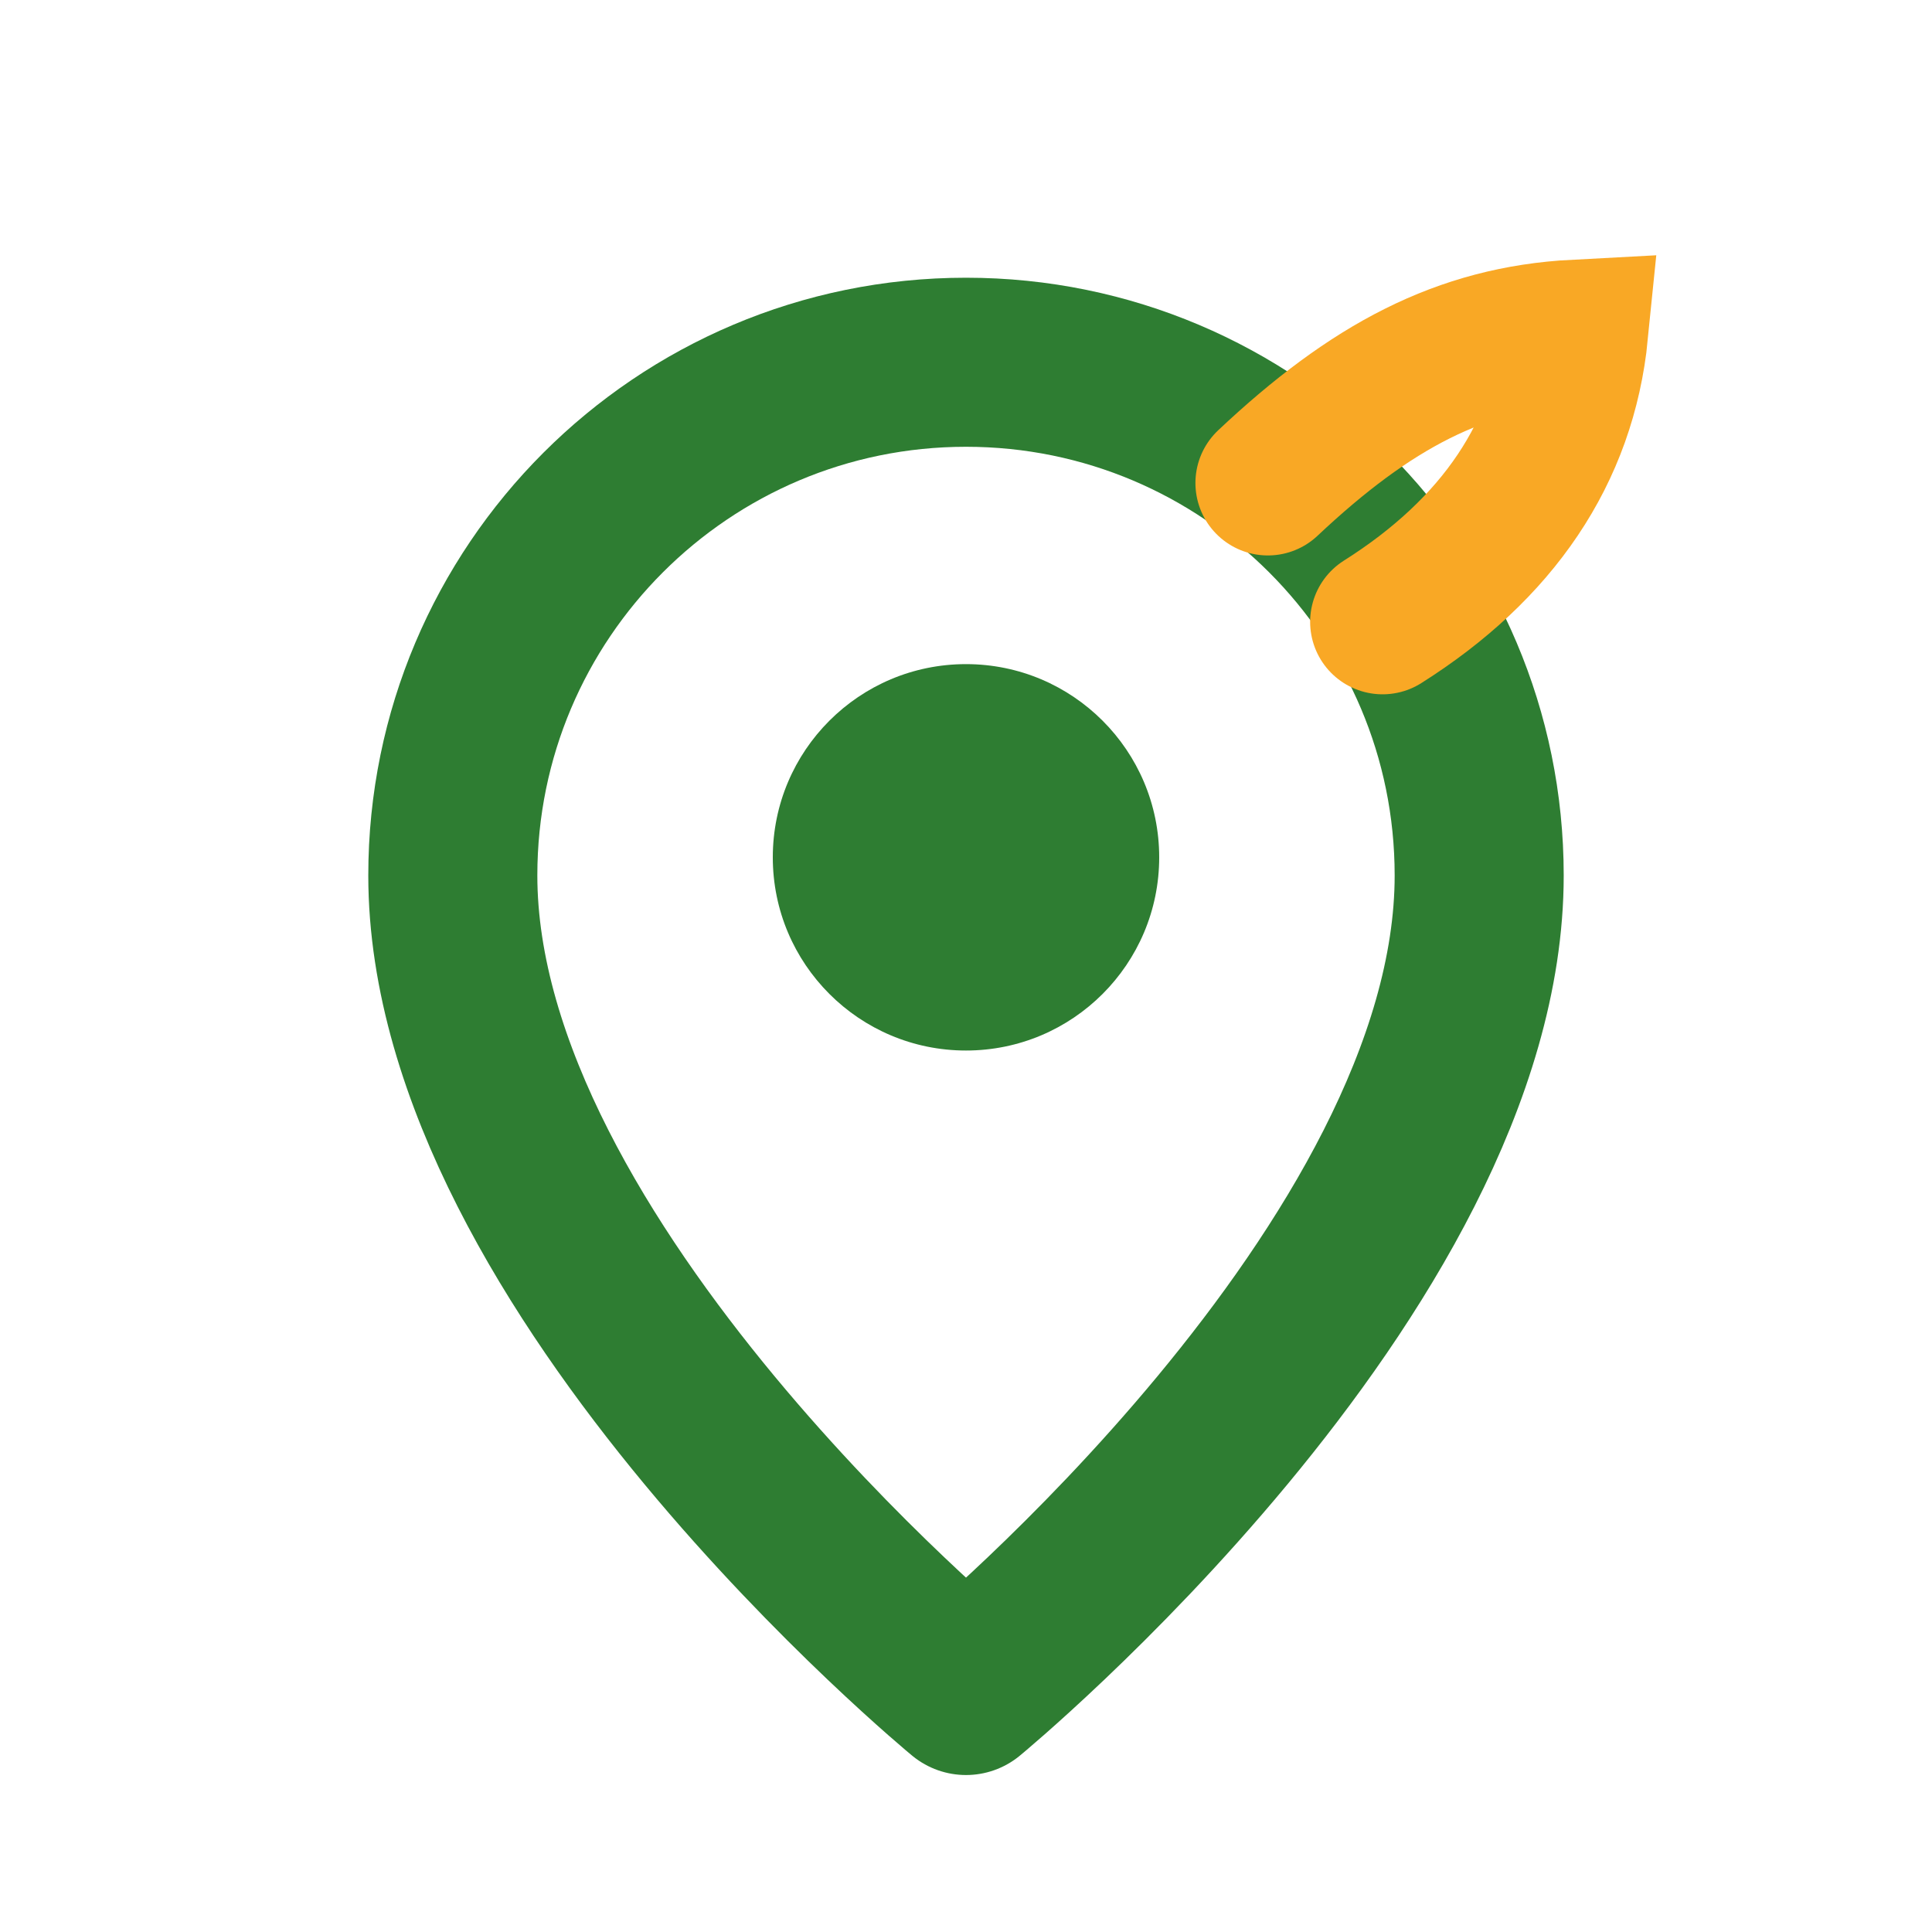
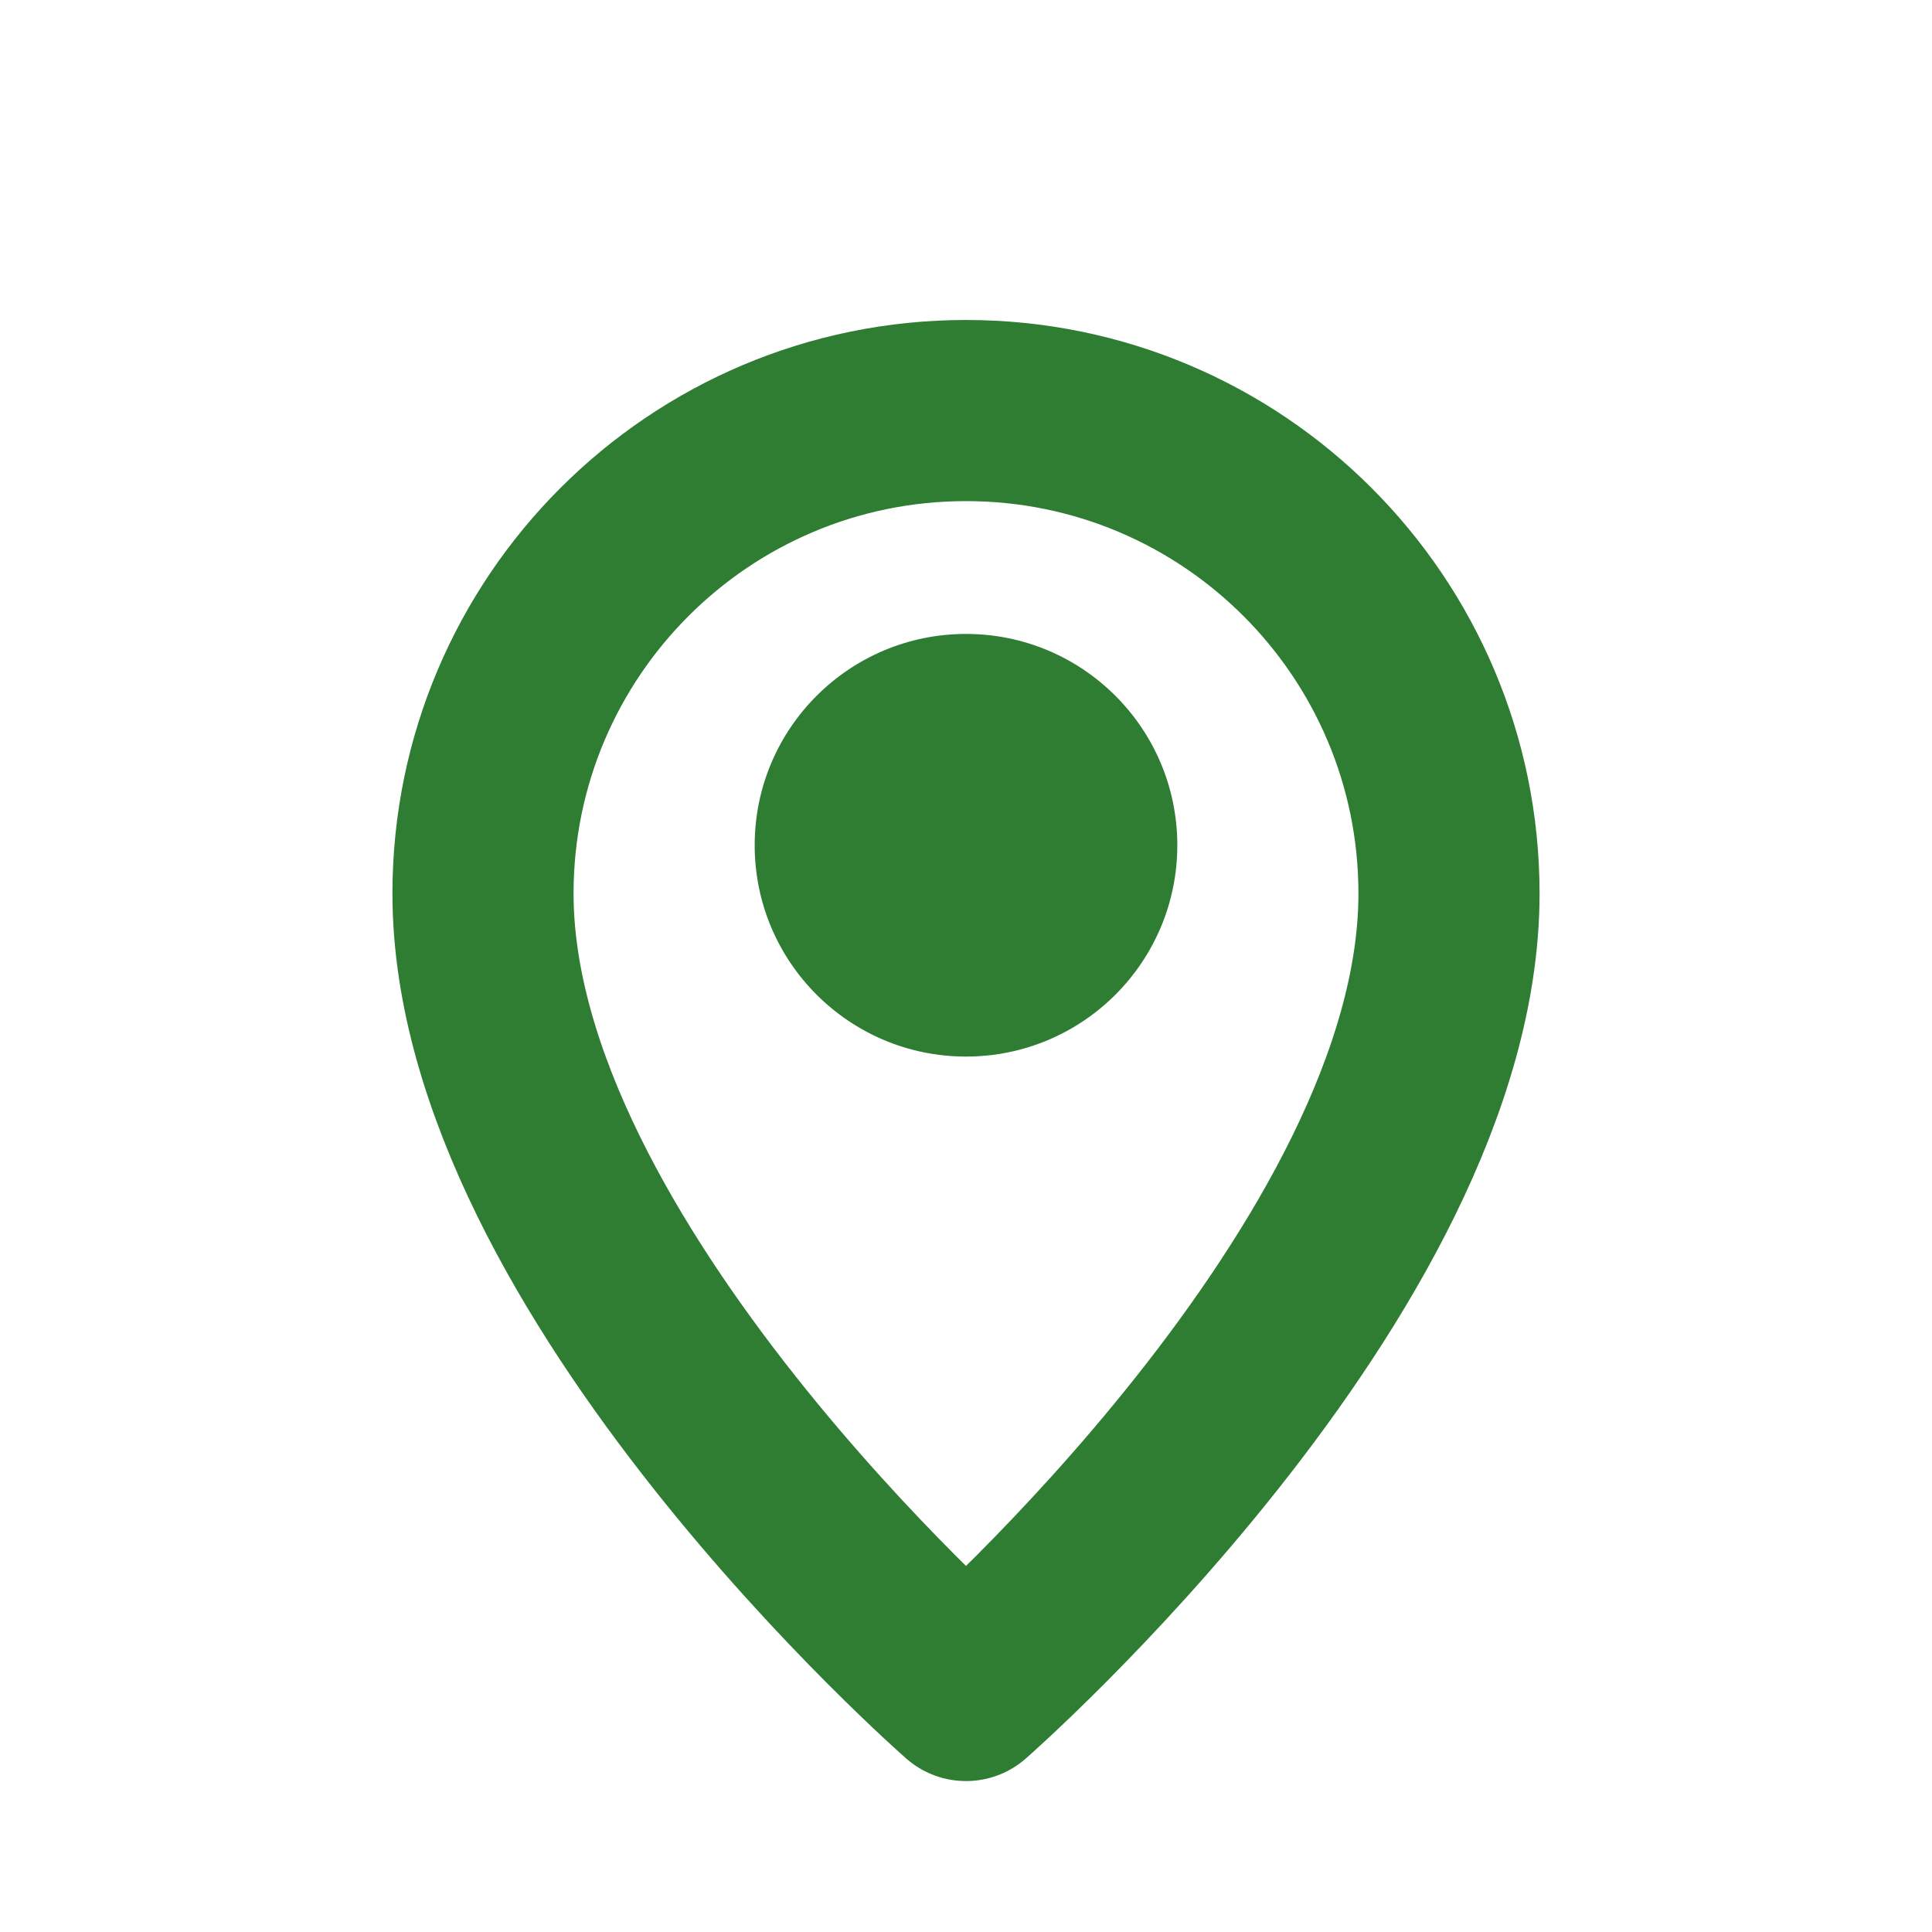
<svg xmlns="http://www.w3.org/2000/svg" width="32" height="32" viewBox="0 0 32 32" fill="none" role="img" aria-label="ภาคสนาม">
-   <path d="M16 28s8.5-7 8.5-13.5a8.5 8.5 0 0 0-17 0C7.5 21 16 28 16 28Z" stroke="#2E7D32" stroke-width="2.8" stroke-linejoin="round" />
-   <circle cx="16" cy="14.2" r="3.2" fill="#2E7D32" />
-   <path d="M21 8c1.7-1.6 3.2-2.4 5.1-2.5-.2 2-1.3 3.6-3.2 4.8" stroke="#F9A825" stroke-width="2.4" stroke-linecap="round" />
+   <path d="M16 28s8-7 8-13.2a8 8 0 0 0-16 0C8 21 16 28 16 28Z" stroke="#2E7D32" stroke-width="3" stroke-linejoin="round" />
+   <circle cx="16" cy="14" r="3.5" fill="#2E7D32" />
</svg>
